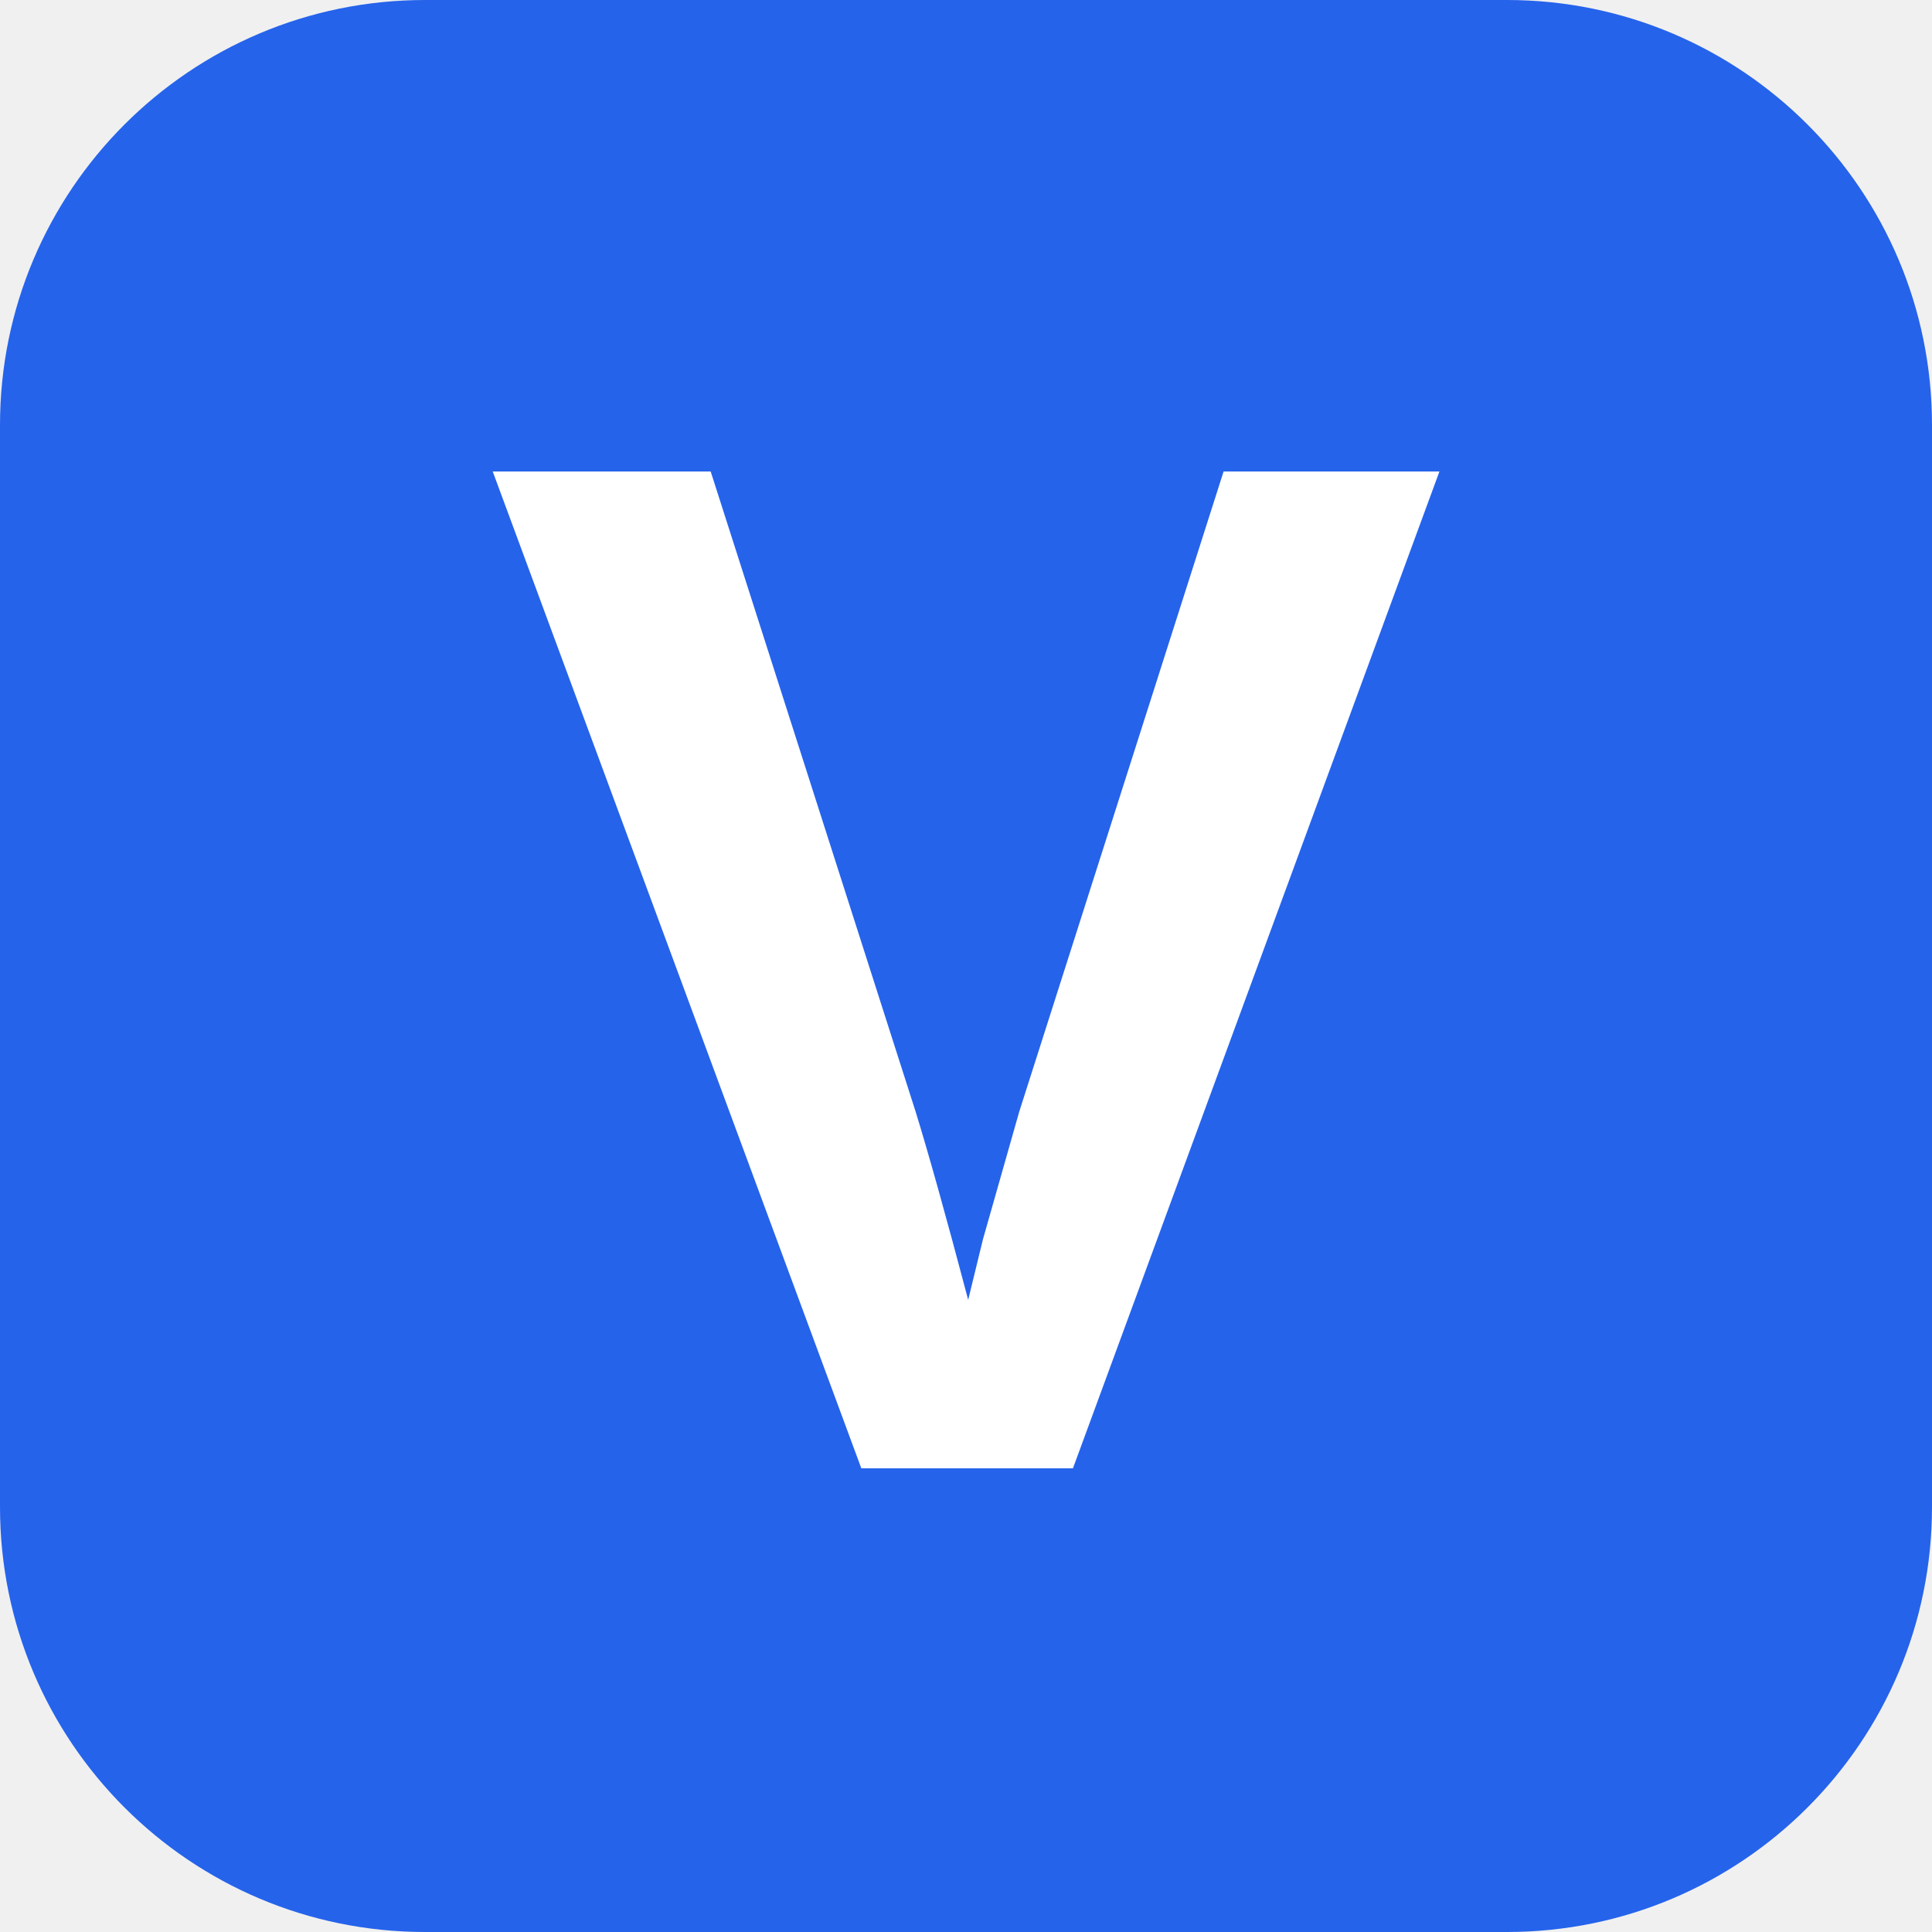
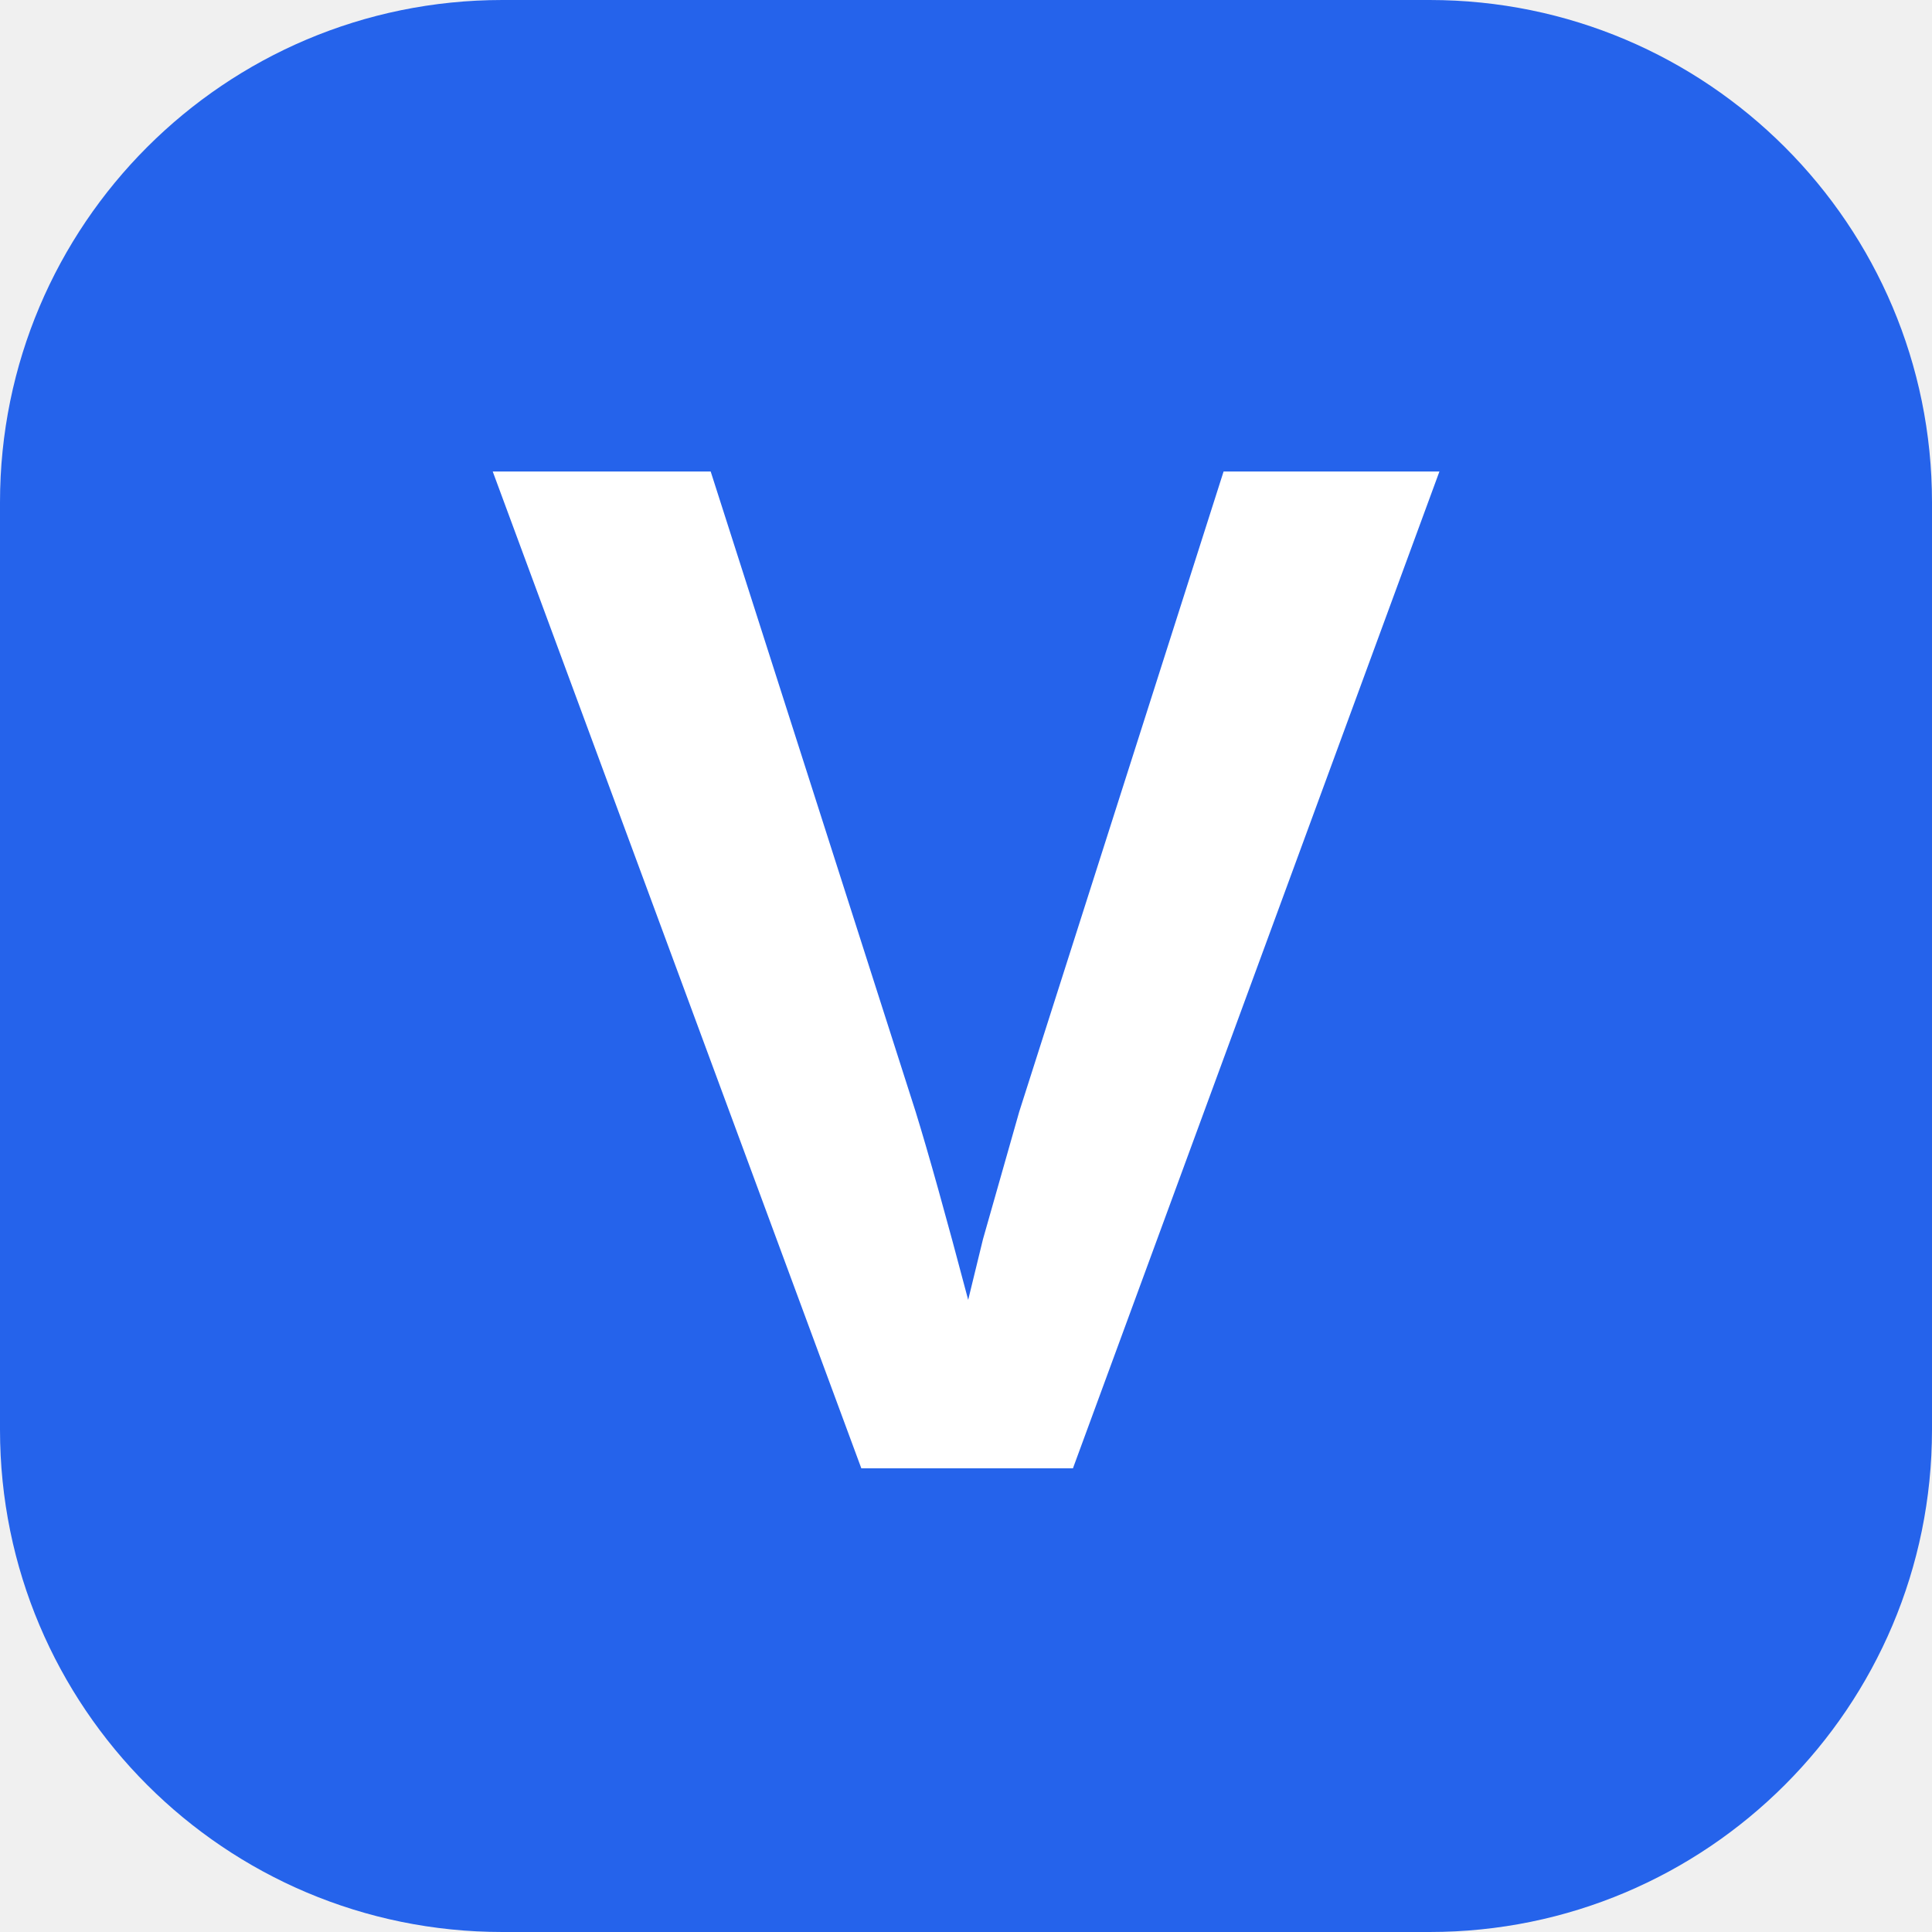
<svg xmlns="http://www.w3.org/2000/svg" viewBox="0 0 100 100">
-   <rect width="100" height="100" rx="22" fill="#2563EB" />
-   <text x="50" y="76" font-family="Arial, sans-serif" font-size="75" font-weight="900" fill="#ffffff" text-anchor="middle">V</text>
+   <rect width="100" height="100" rx="26" fill="#2563EB" />
+   <text x="50" y="76" font-family="Arial, sans-serif" font-size="75" font-weight="900" fill="#fff" text-anchor="middle">V</text>
</svg>
